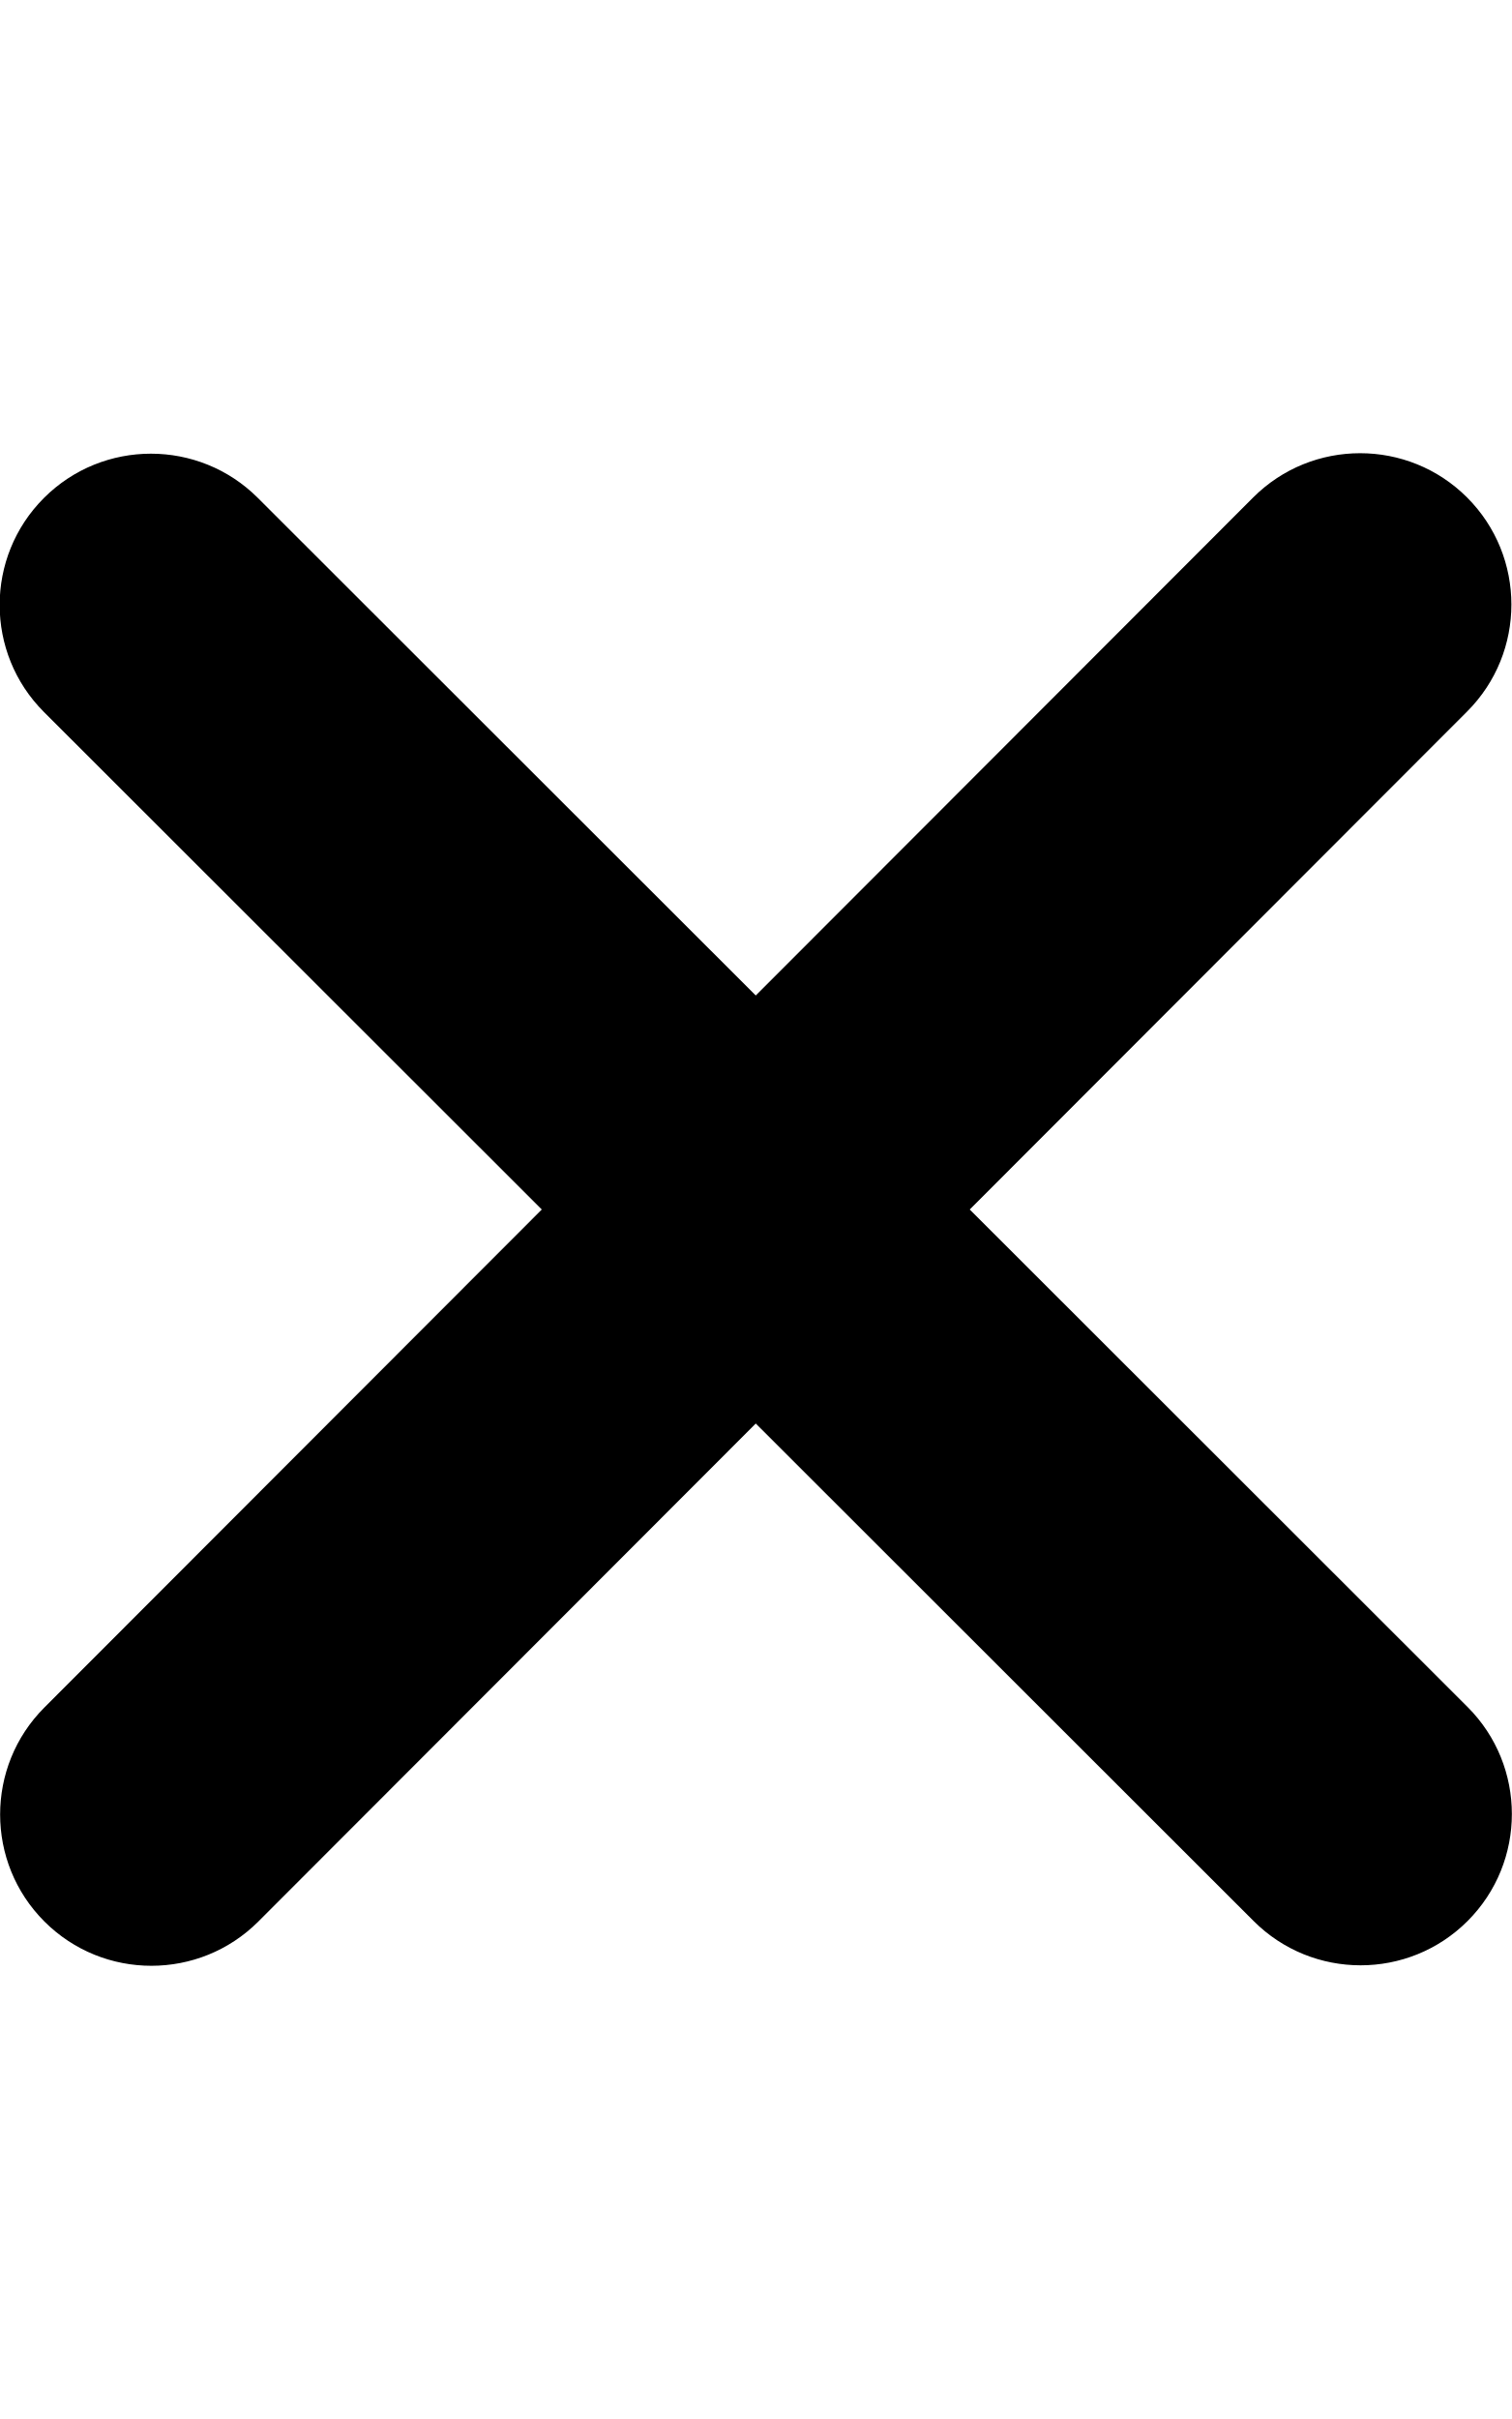
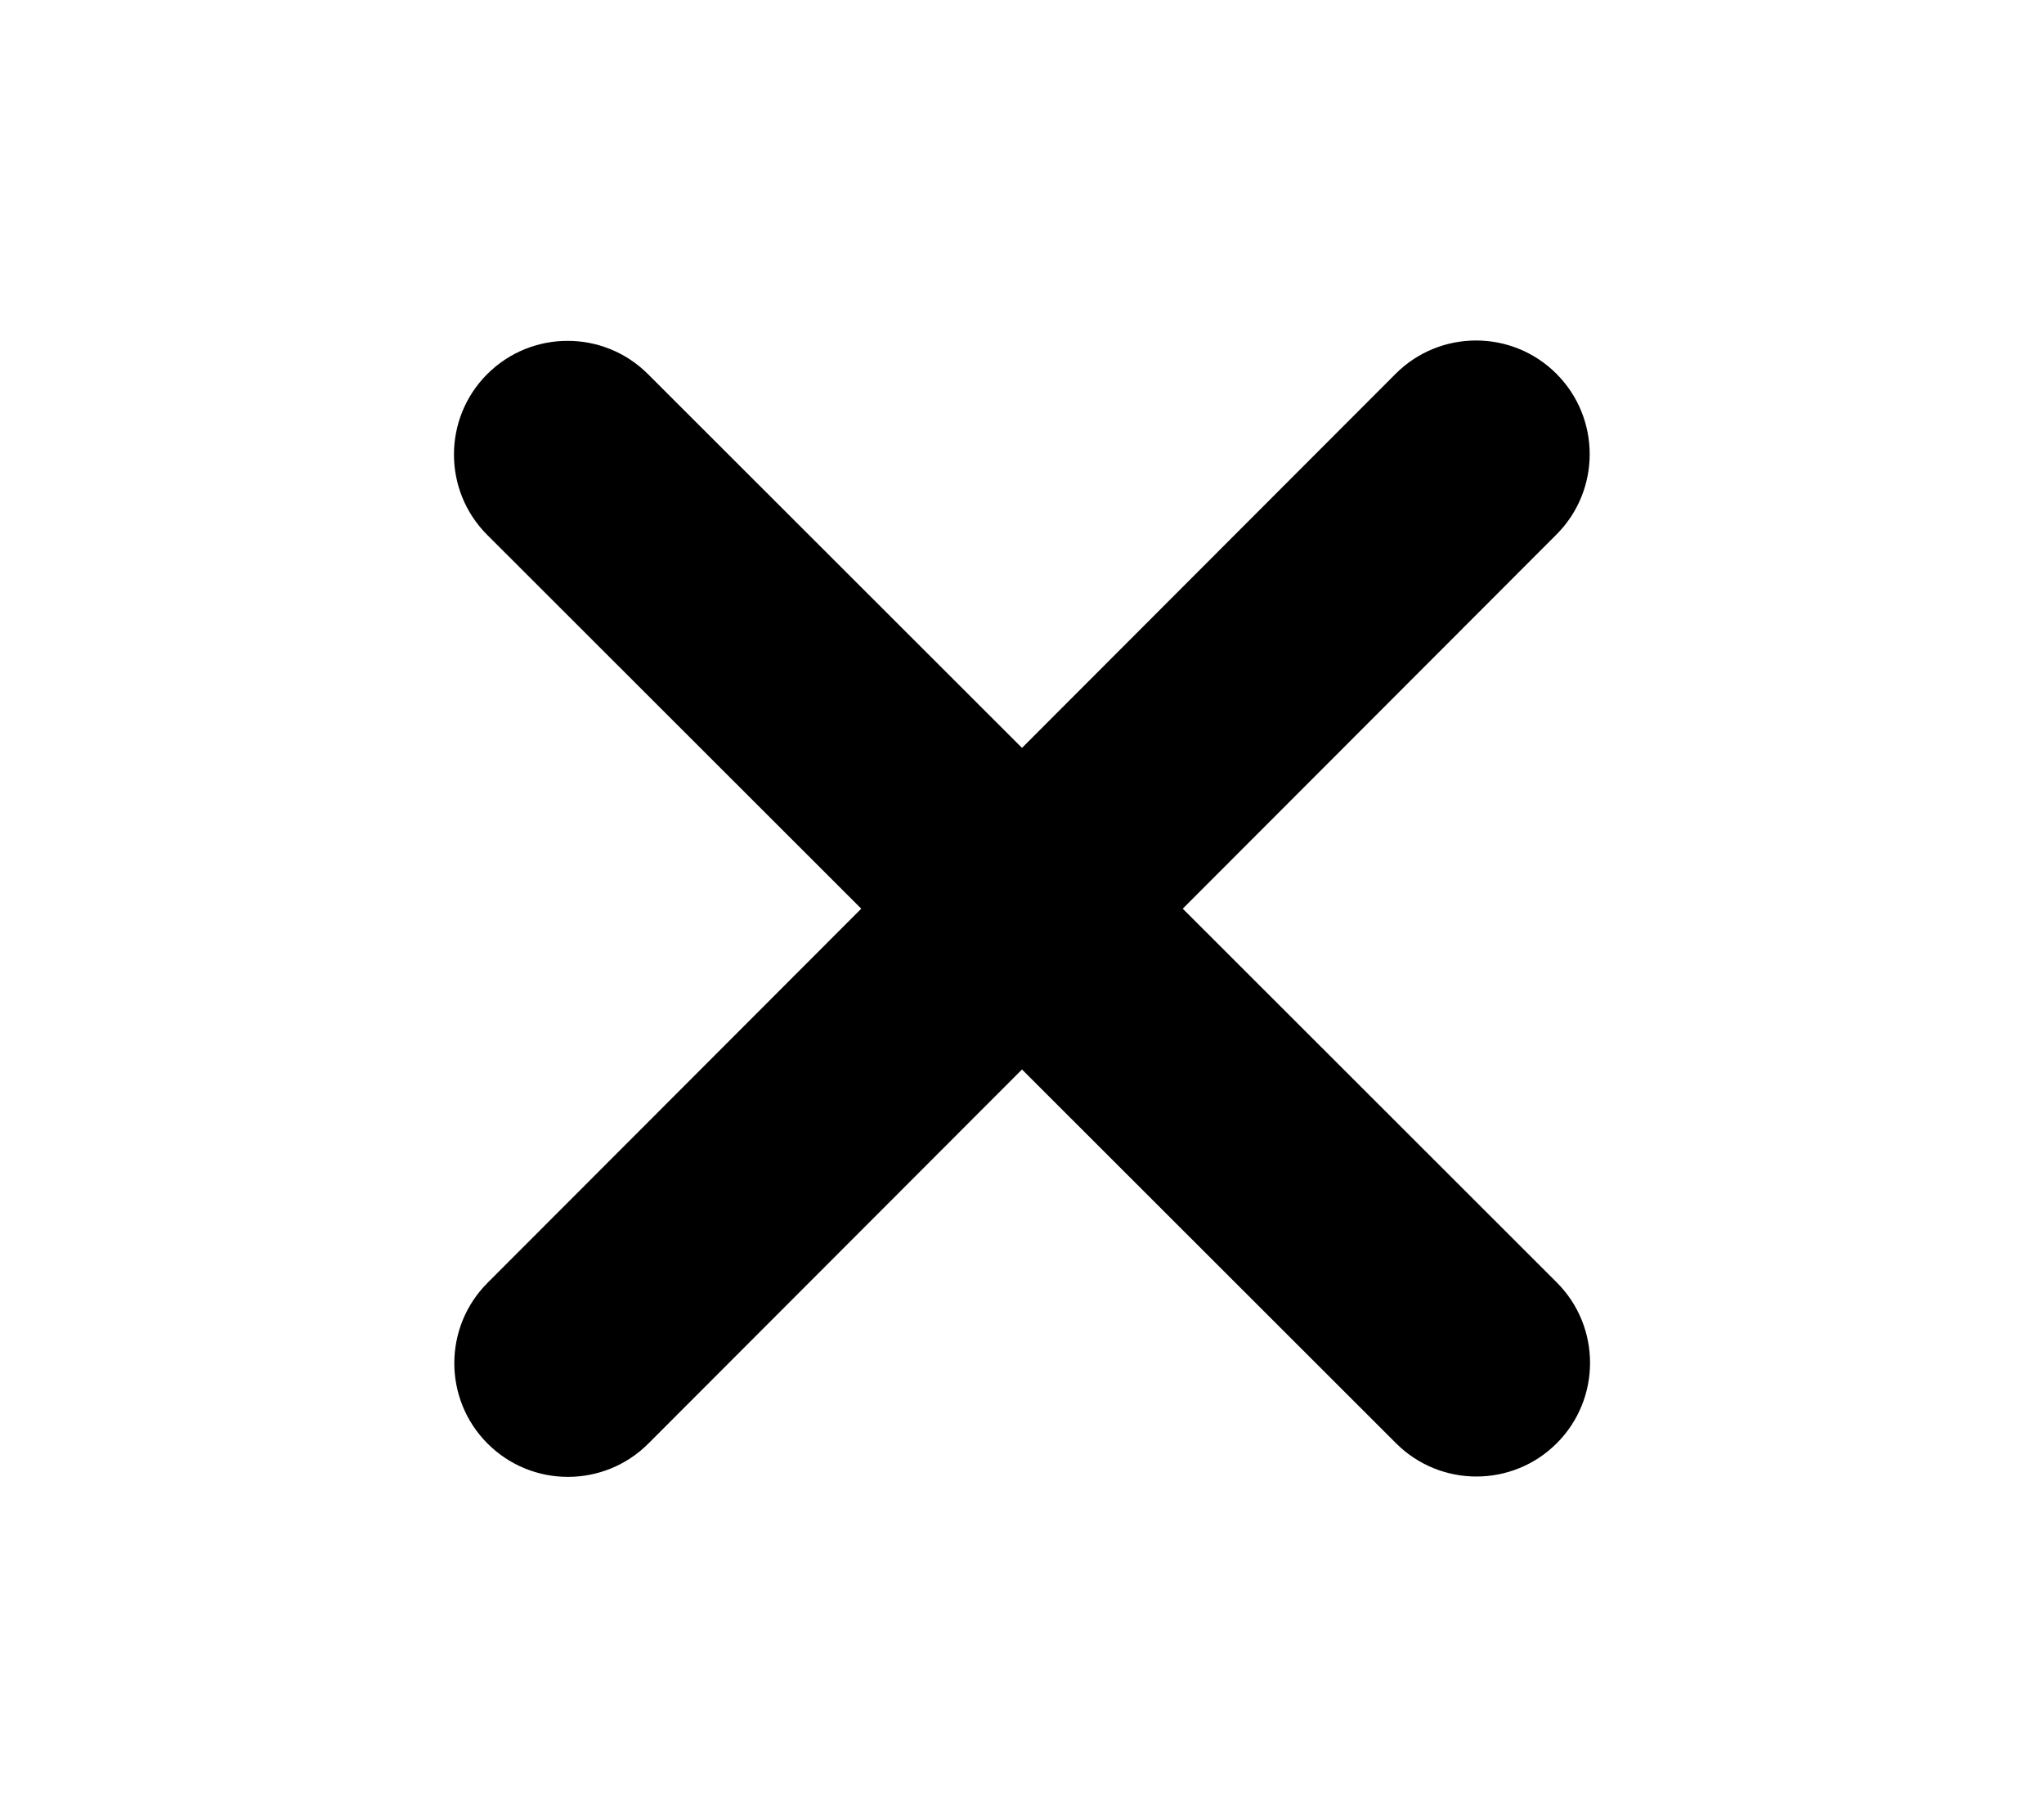
- <svg xmlns="http://www.w3.org/2000/svg" viewBox="0 0 320 512">
+ <svg xmlns="http://www.w3.org/2000/svg" height="16" width="18" viewBox="0 0 320 512">
  <path d="M310.6 150.6c12.5-12.5 12.5-32.8 0-45.3s-32.8-12.5-45.3 0L160 210.7 54.6 105.4c-12.5-12.5-32.8-12.5-45.3 0s-12.5 32.8 0 45.3L114.7 256 9.4 361.4c-12.5 12.5-12.5 32.8 0 45.3s32.8 12.5 45.3 0L160 301.3 265.4 406.6c12.5 12.5 32.8 12.5 45.3 0s12.5-32.8 0-45.3L205.3 256 310.6 150.6z" />
</svg>
